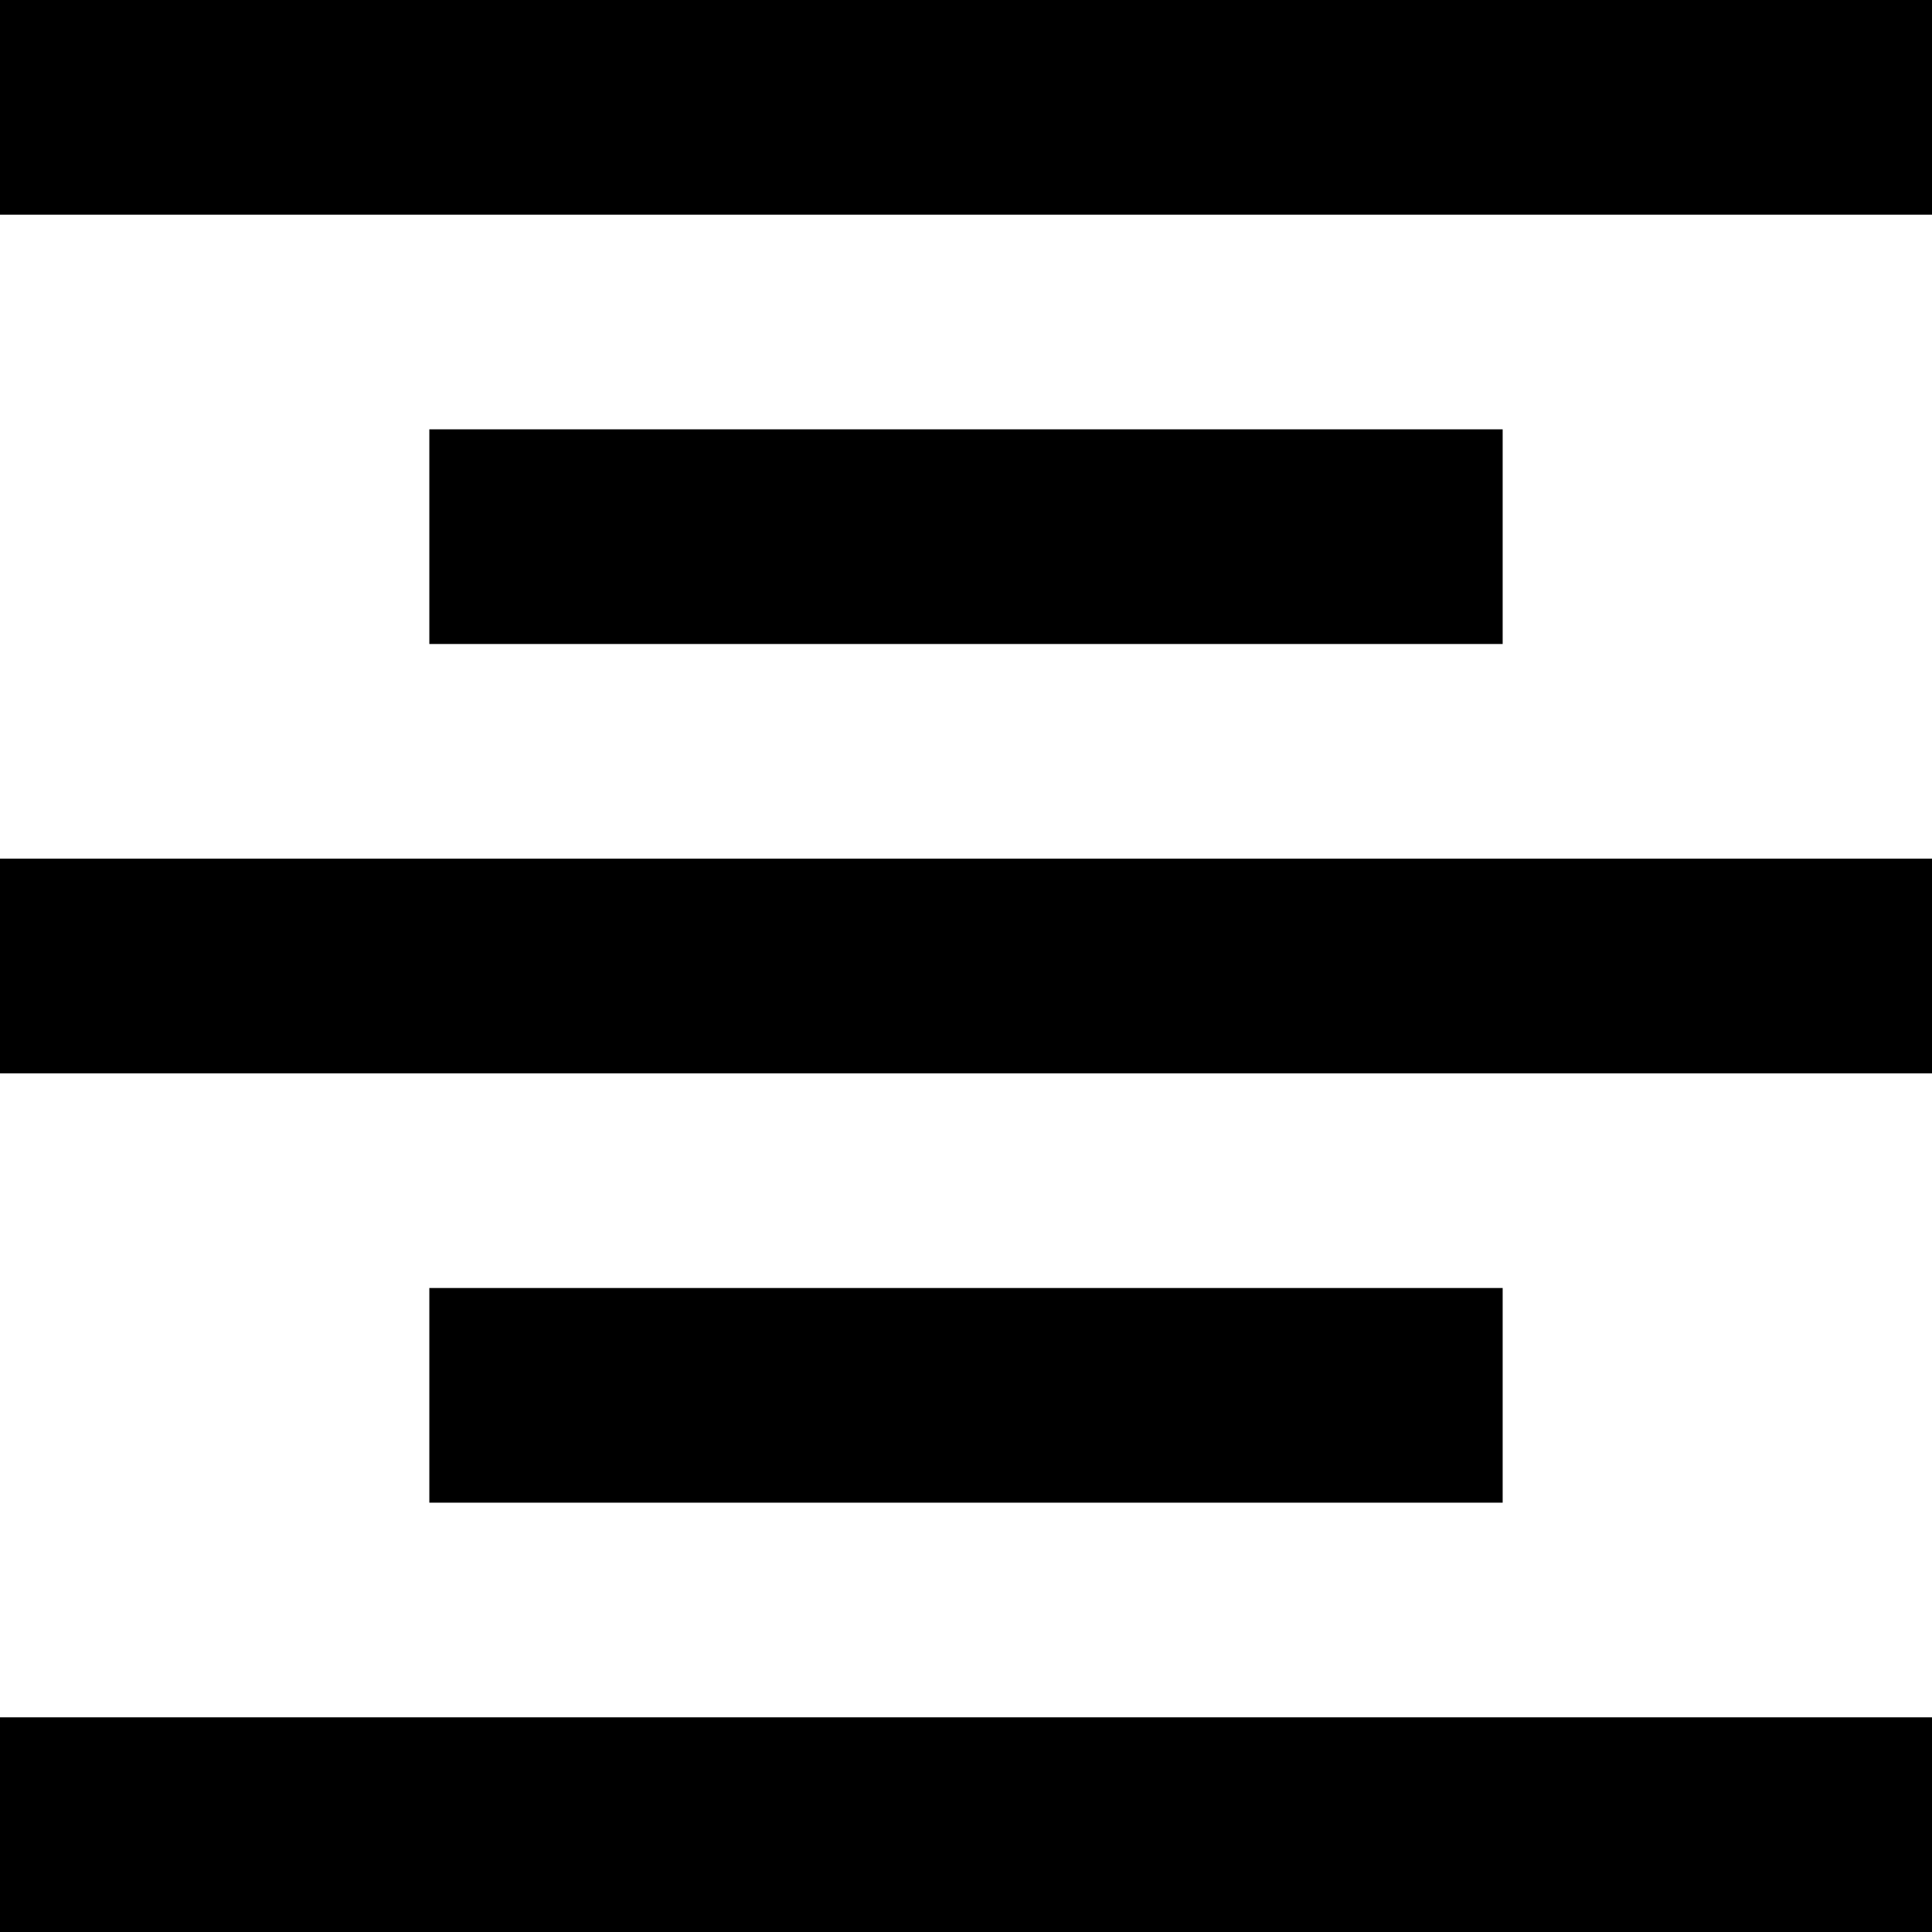
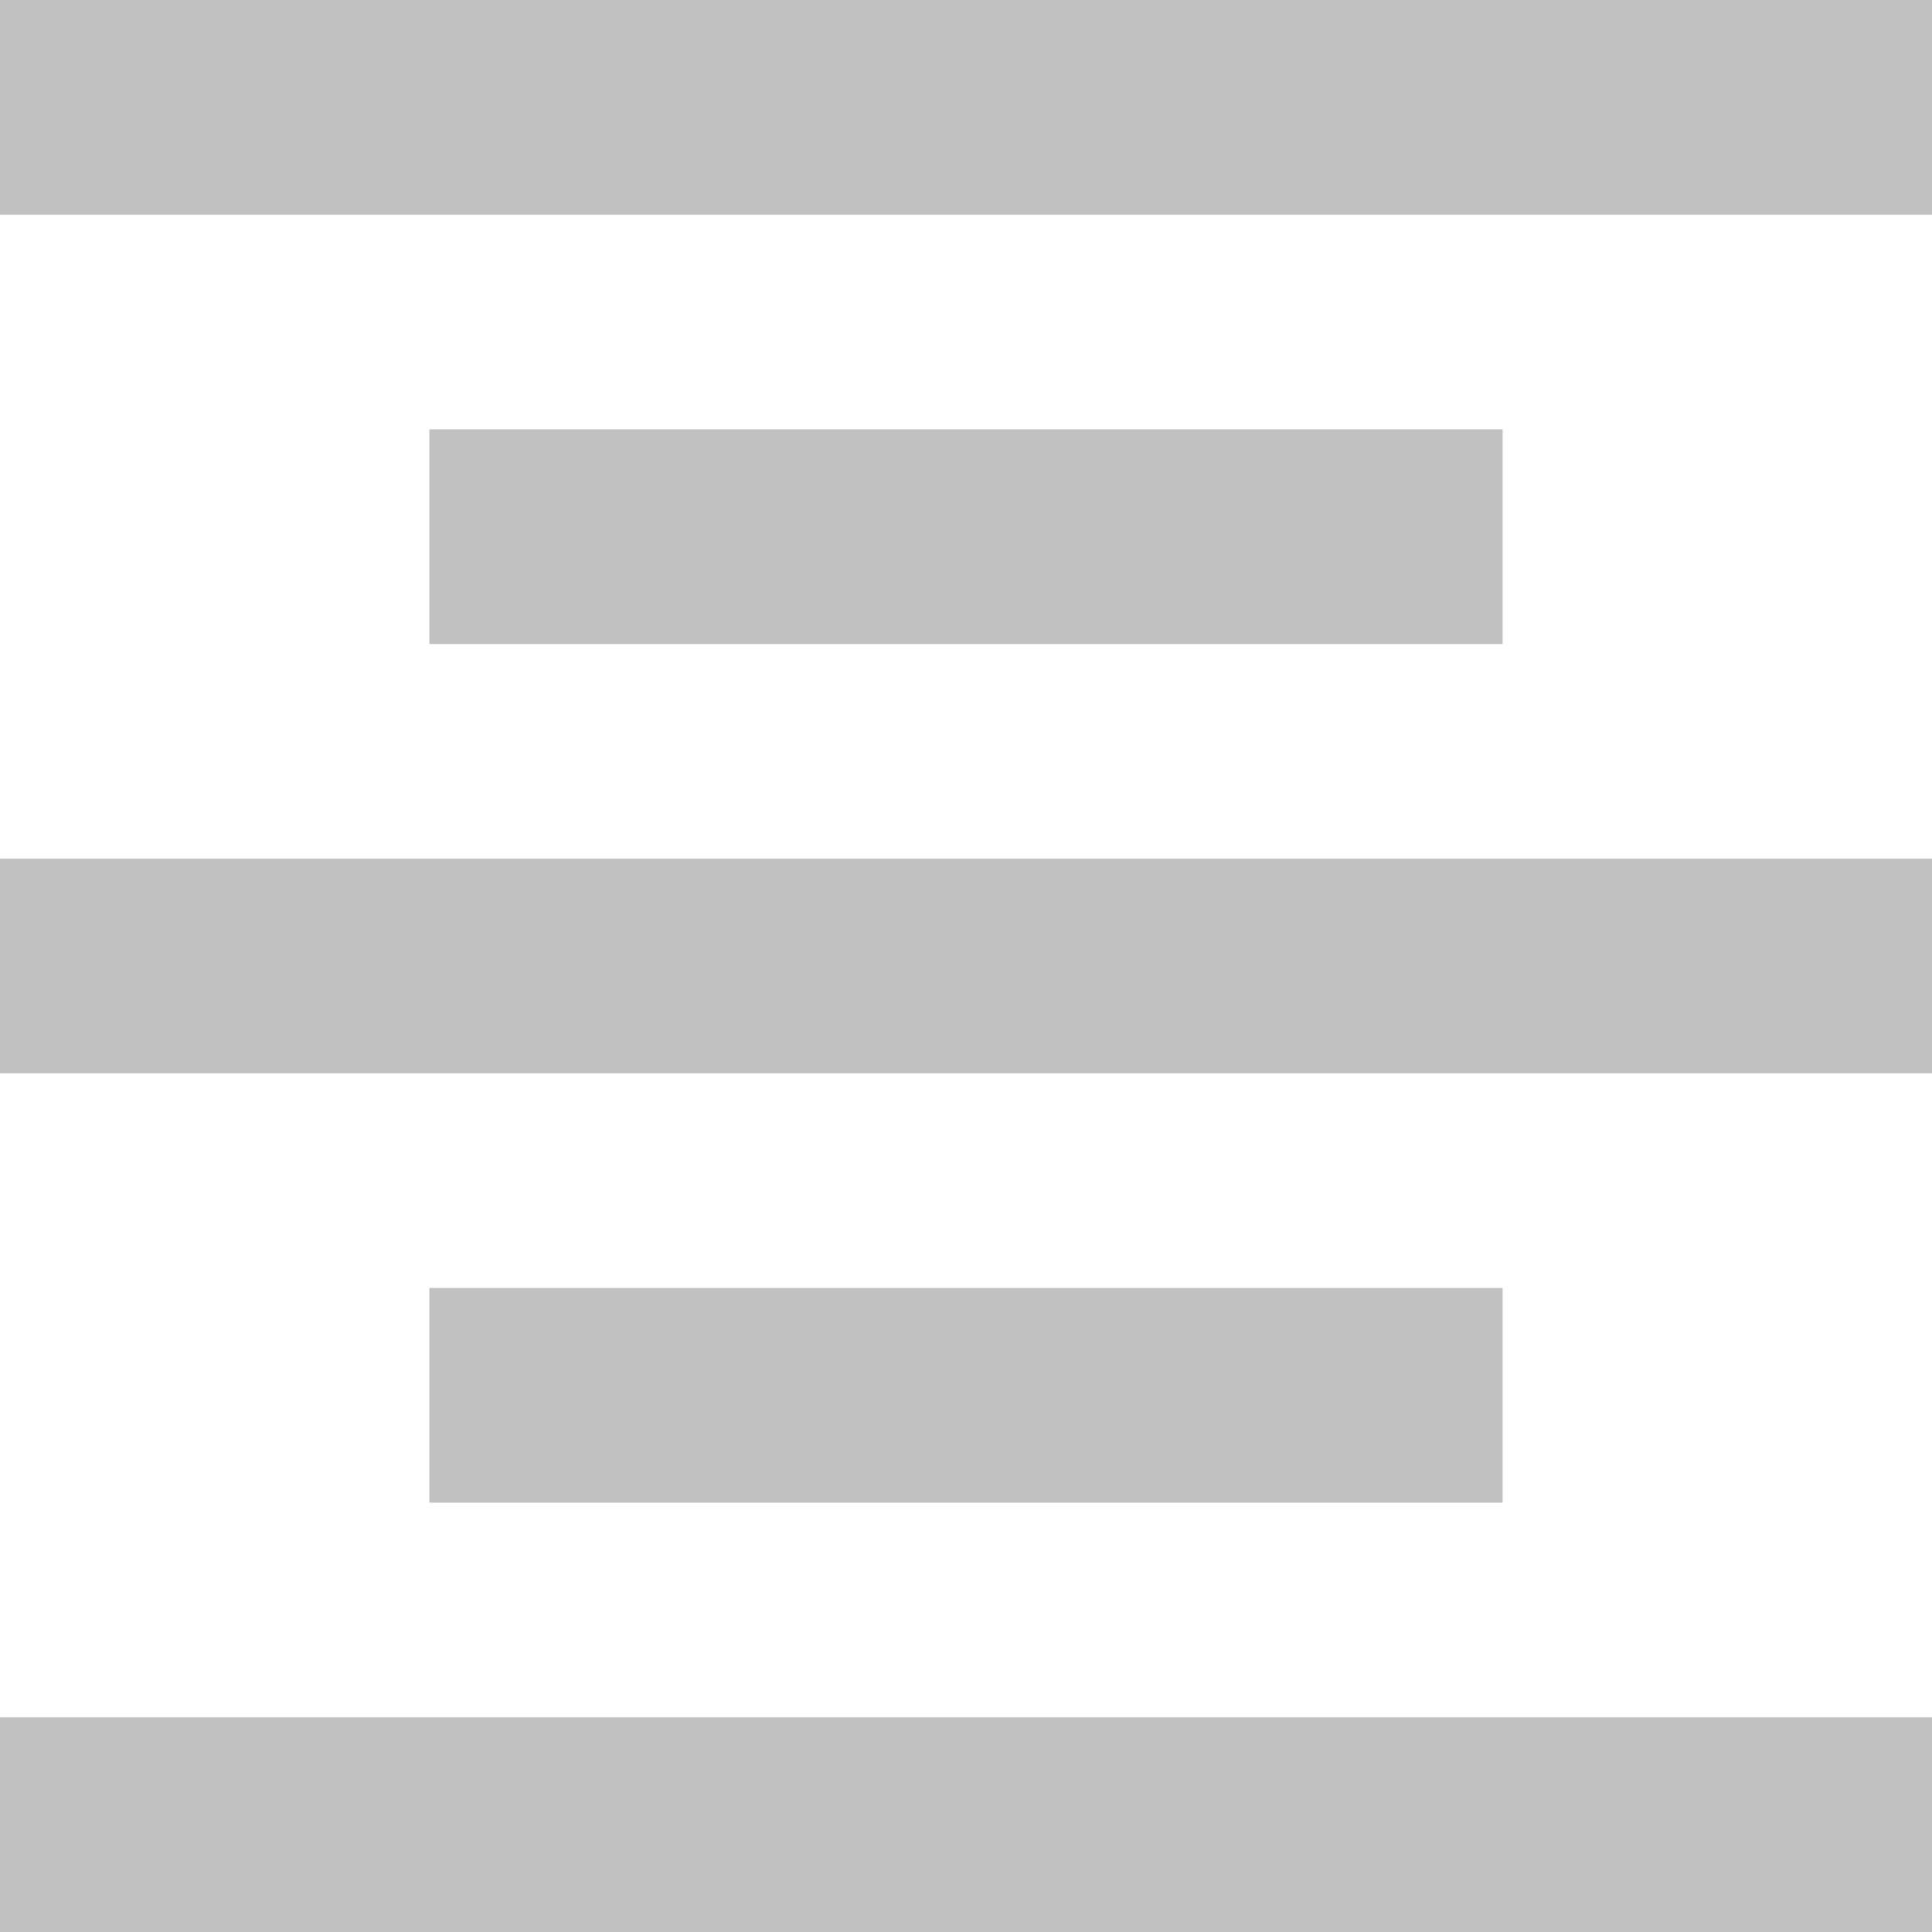
- <svg xmlns="http://www.w3.org/2000/svg" version="1.1" id="Capa_1" x="0px" y="0px" viewBox="0 0 384 384" style="enable-background:new 0 0 384 384;" xml:space="preserve">
+ <svg xmlns="http://www.w3.org/2000/svg" fill="#c1c1c1" version="1.1" id="Capa_1" x="0px" y="0px" viewBox="0 0 384 384" style="enable-background:new 0 0 384 384;" xml:space="preserve">
  <g>
    <g>
      <g>
        <rect x="85.333" y="256" width="213.333" height="42.667" />
        <rect x="0" y="341.333" width="384" height="42.667" />
        <rect x="0" y="170.667" width="384" height="42.667" />
        <rect x="85.333" y="85.333" width="213.333" height="42.667" />
        <rect x="0" y="0" width="384" height="42.667" />
      </g>
    </g>
  </g>
  <g>
</g>
  <g>
</g>
  <g>
</g>
  <g>
</g>
  <g>
</g>
  <g>
</g>
  <g>
</g>
  <g>
</g>
  <g>
</g>
  <g>
</g>
  <g>
</g>
  <g>
</g>
  <g>
</g>
  <g>
</g>
  <g>
</g>
</svg>
